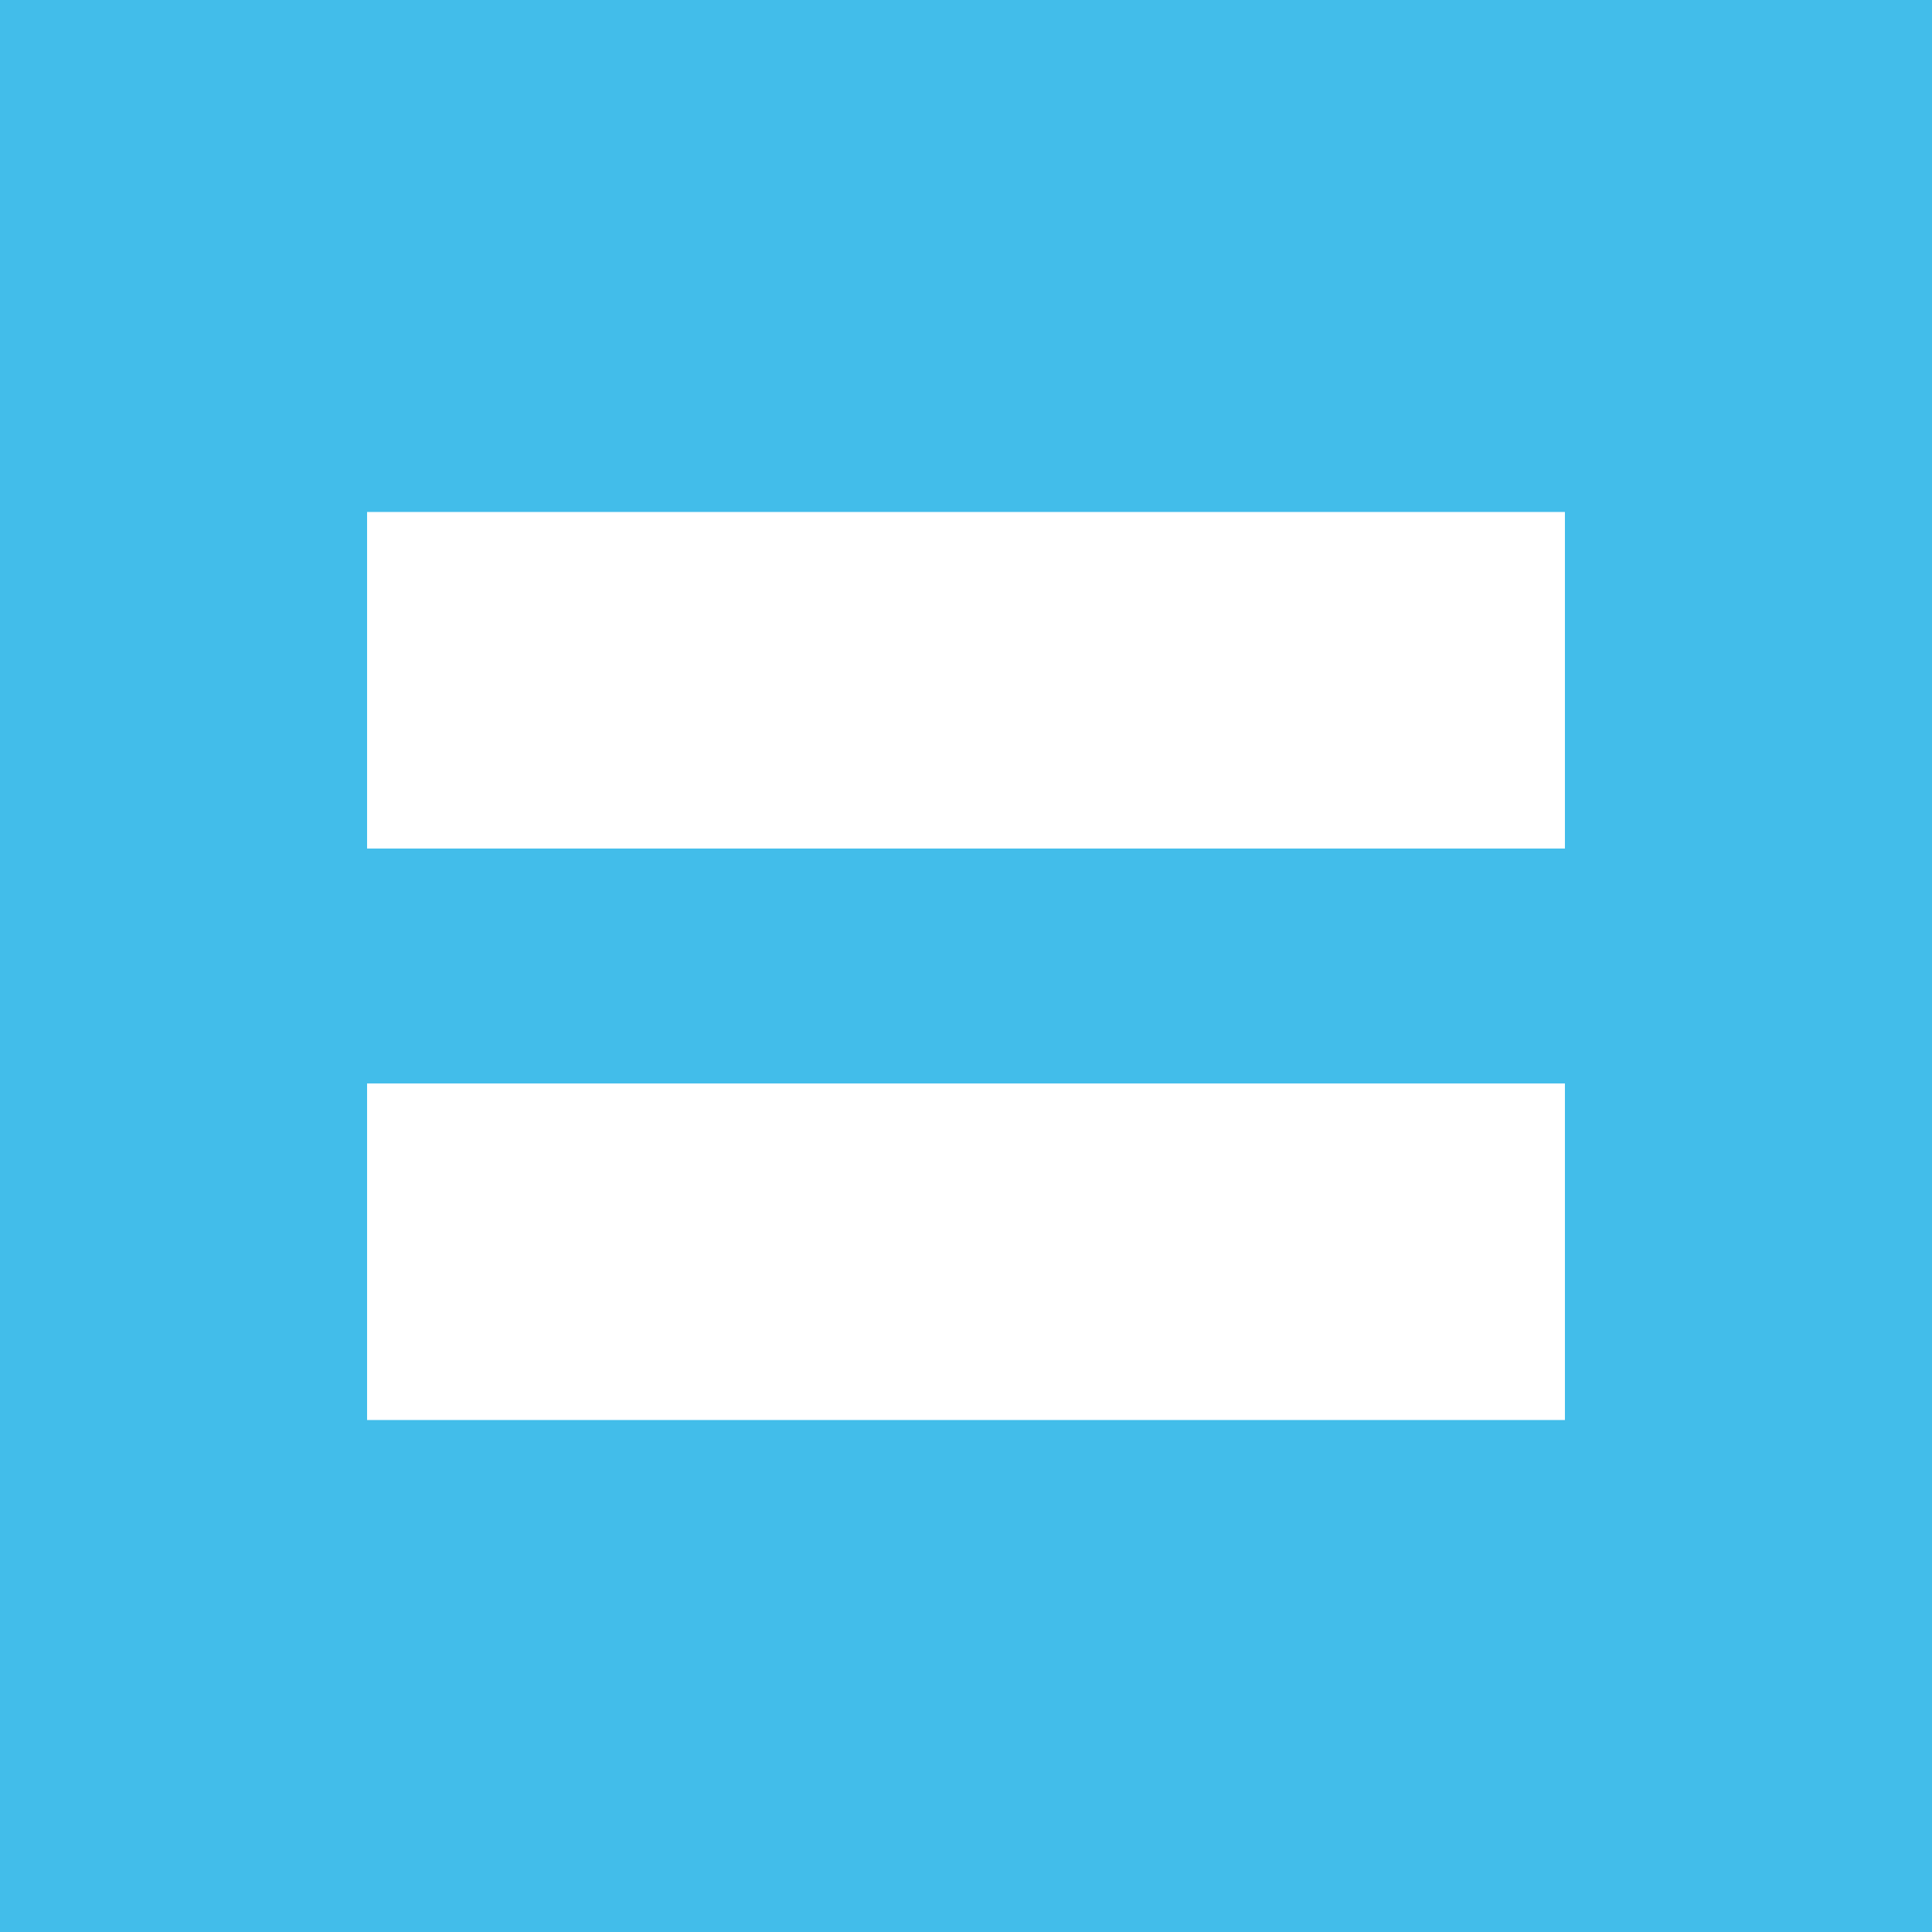
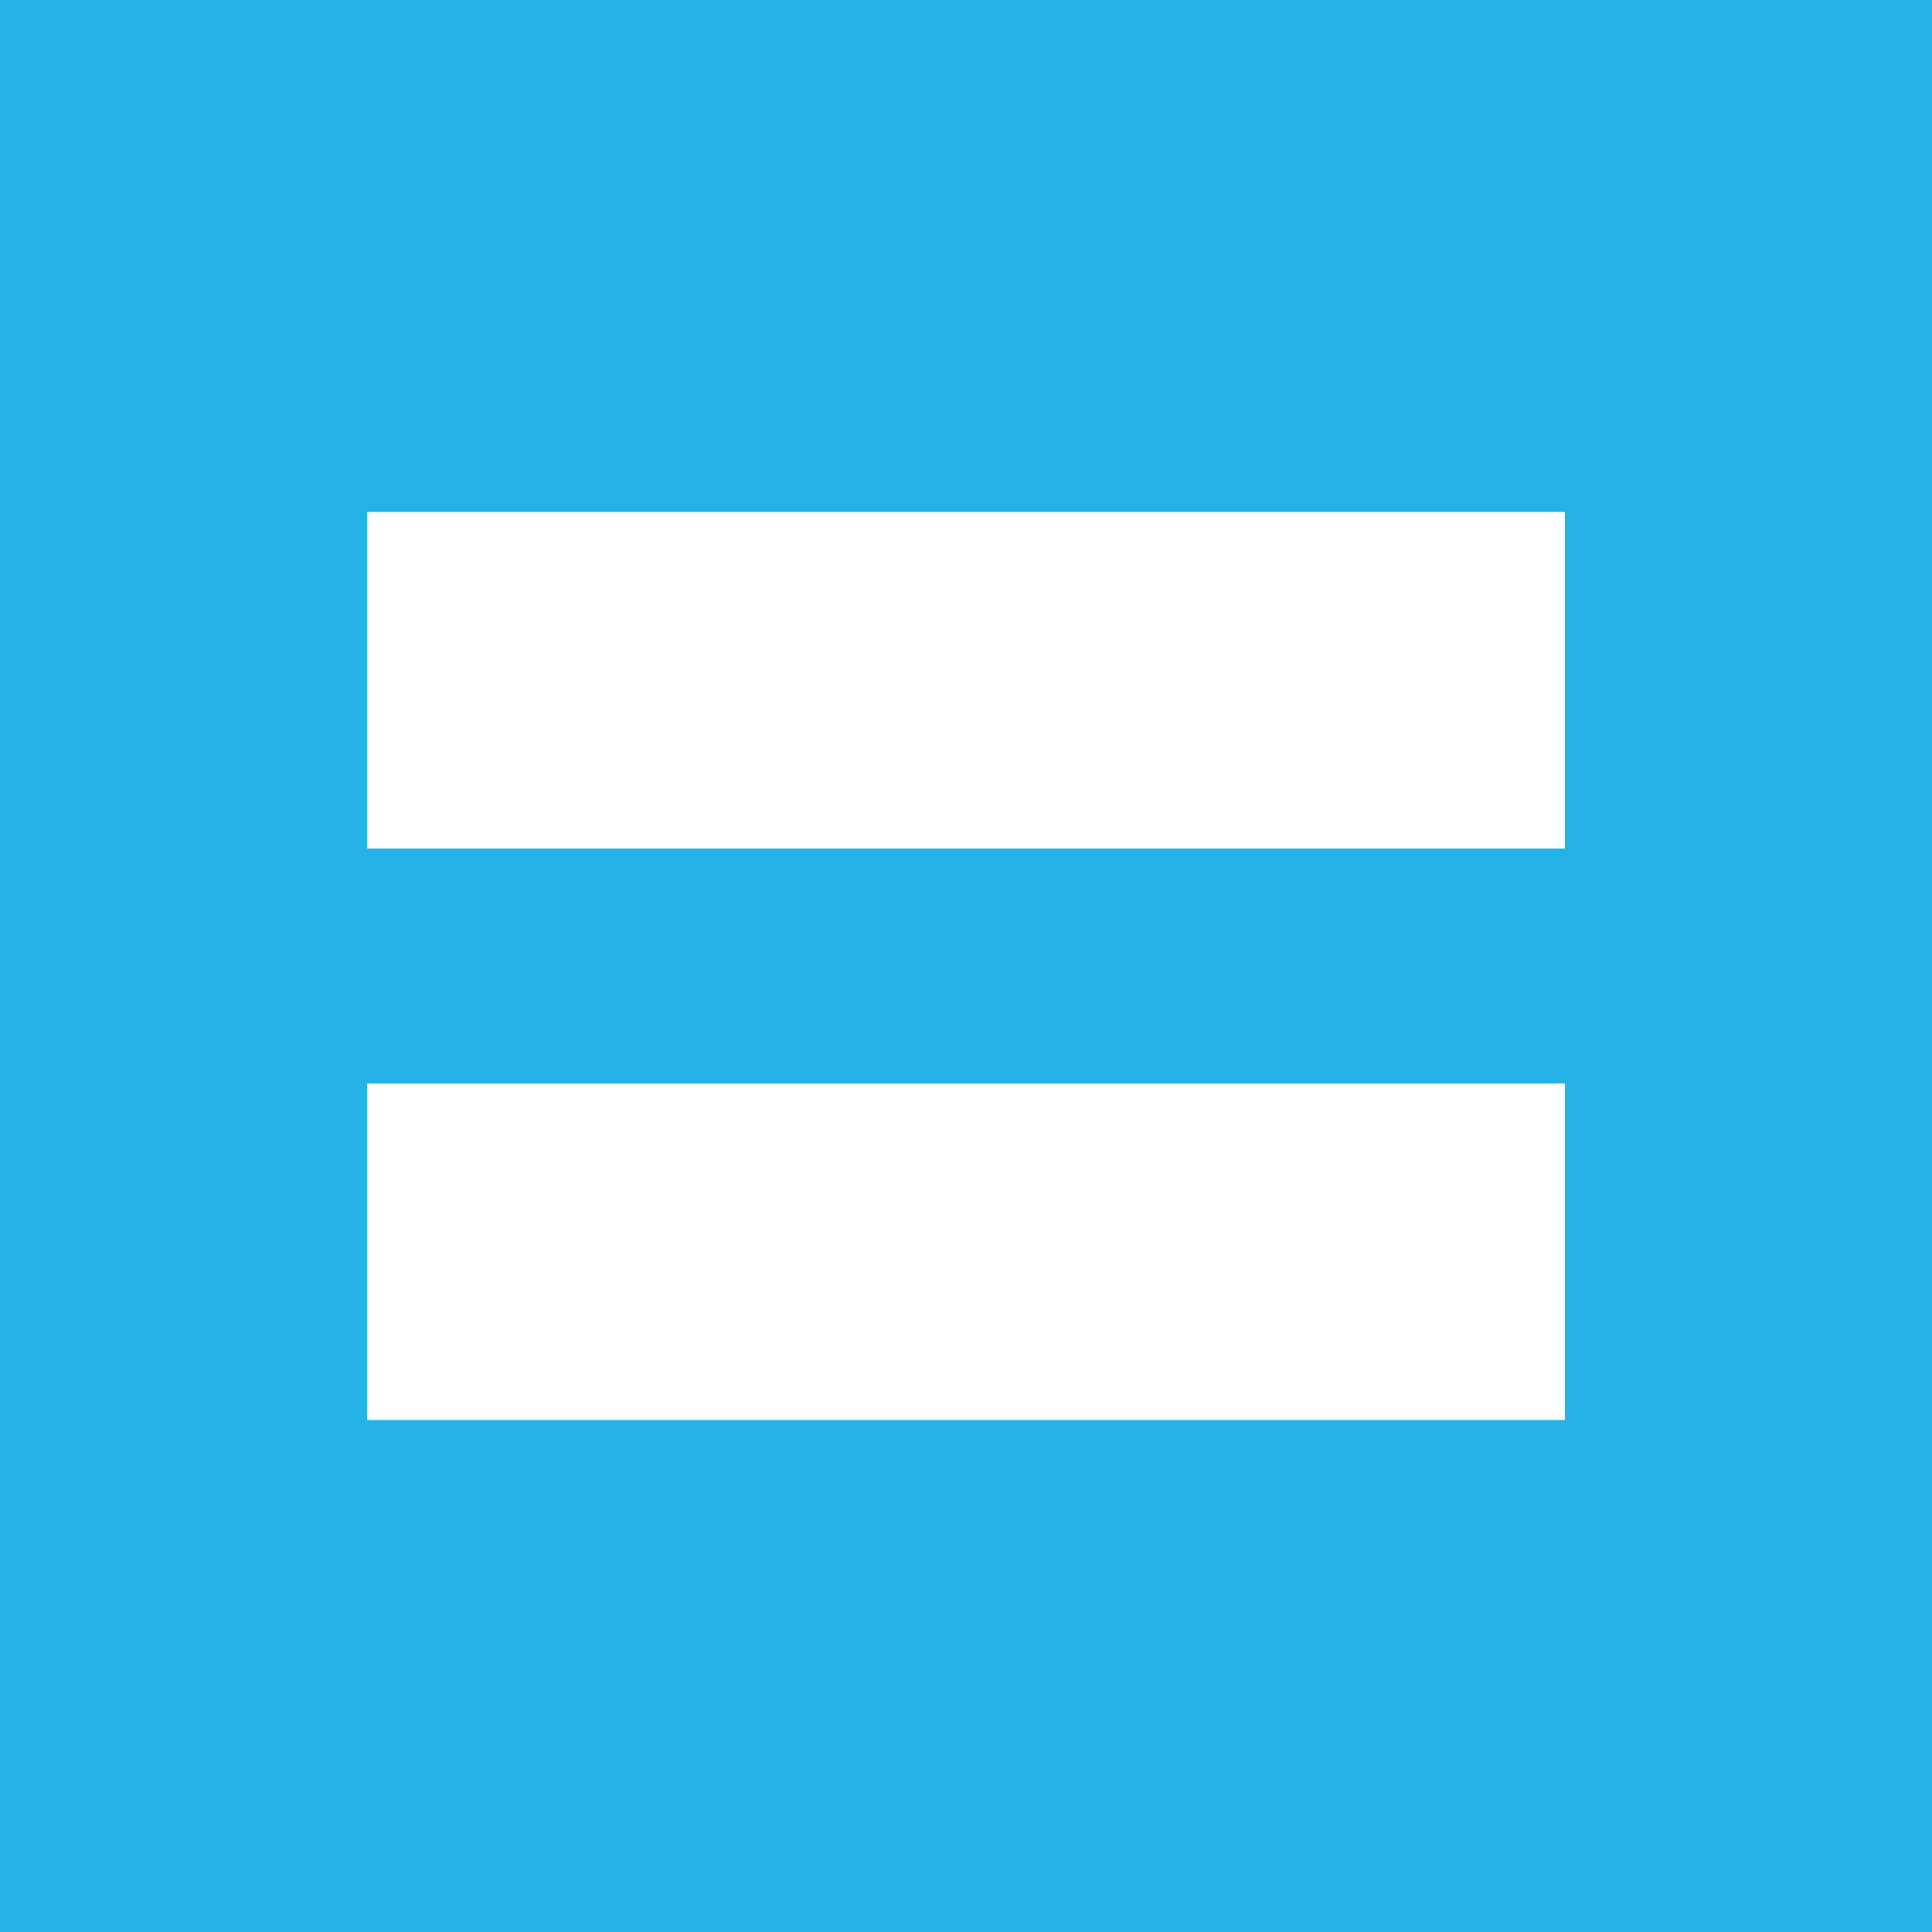
<svg xmlns="http://www.w3.org/2000/svg" width="100" height="100" viewBox="0 0 100 100" id="svg2" version="1.1">
  <defs id="defs4" />
  <g id="layer1" transform="translate(0,-952.3622)">
-     <rect style="opacity:1;fill:#42bdea;fill-opacity:1;stroke:none;stroke-width:12;stroke-miterlimit:4;stroke-dasharray:none;stroke-opacity:1" id="rect4136" width="100" height="100" x="0" y="952.362" />
+     <rect style="opacity:1;fill:#24b2e7;fill-opacity:1;stroke:none;stroke-width:12;stroke-miterlimit:4;stroke-dasharray:none;stroke-opacity:1" id="rect4136" width="100" height="100" x="0" y="952.362" />
    <g id="g4142" transform="translate(0,-5.000008)">
      <g id="g4146" transform="translate(1.5,-1)">
        <rect style="opacity:1;fill:#ffffff;fill-opacity:1;stroke:#ffffff;stroke-width:1;stroke-miterlimit:4;stroke-dasharray:none;stroke-opacity:1" id="rect4138" width="61" height="16.421" x="18" y="985.362" />
        <rect y="1014.941" x="18" height="16.421" width="61" id="rect4140" style="opacity:1;fill:#ffffff;fill-opacity:1;stroke:#ffffff;stroke-width:1;stroke-miterlimit:4;stroke-dasharray:none;stroke-opacity:1" />
      </g>
    </g>
  </g>
</svg>
